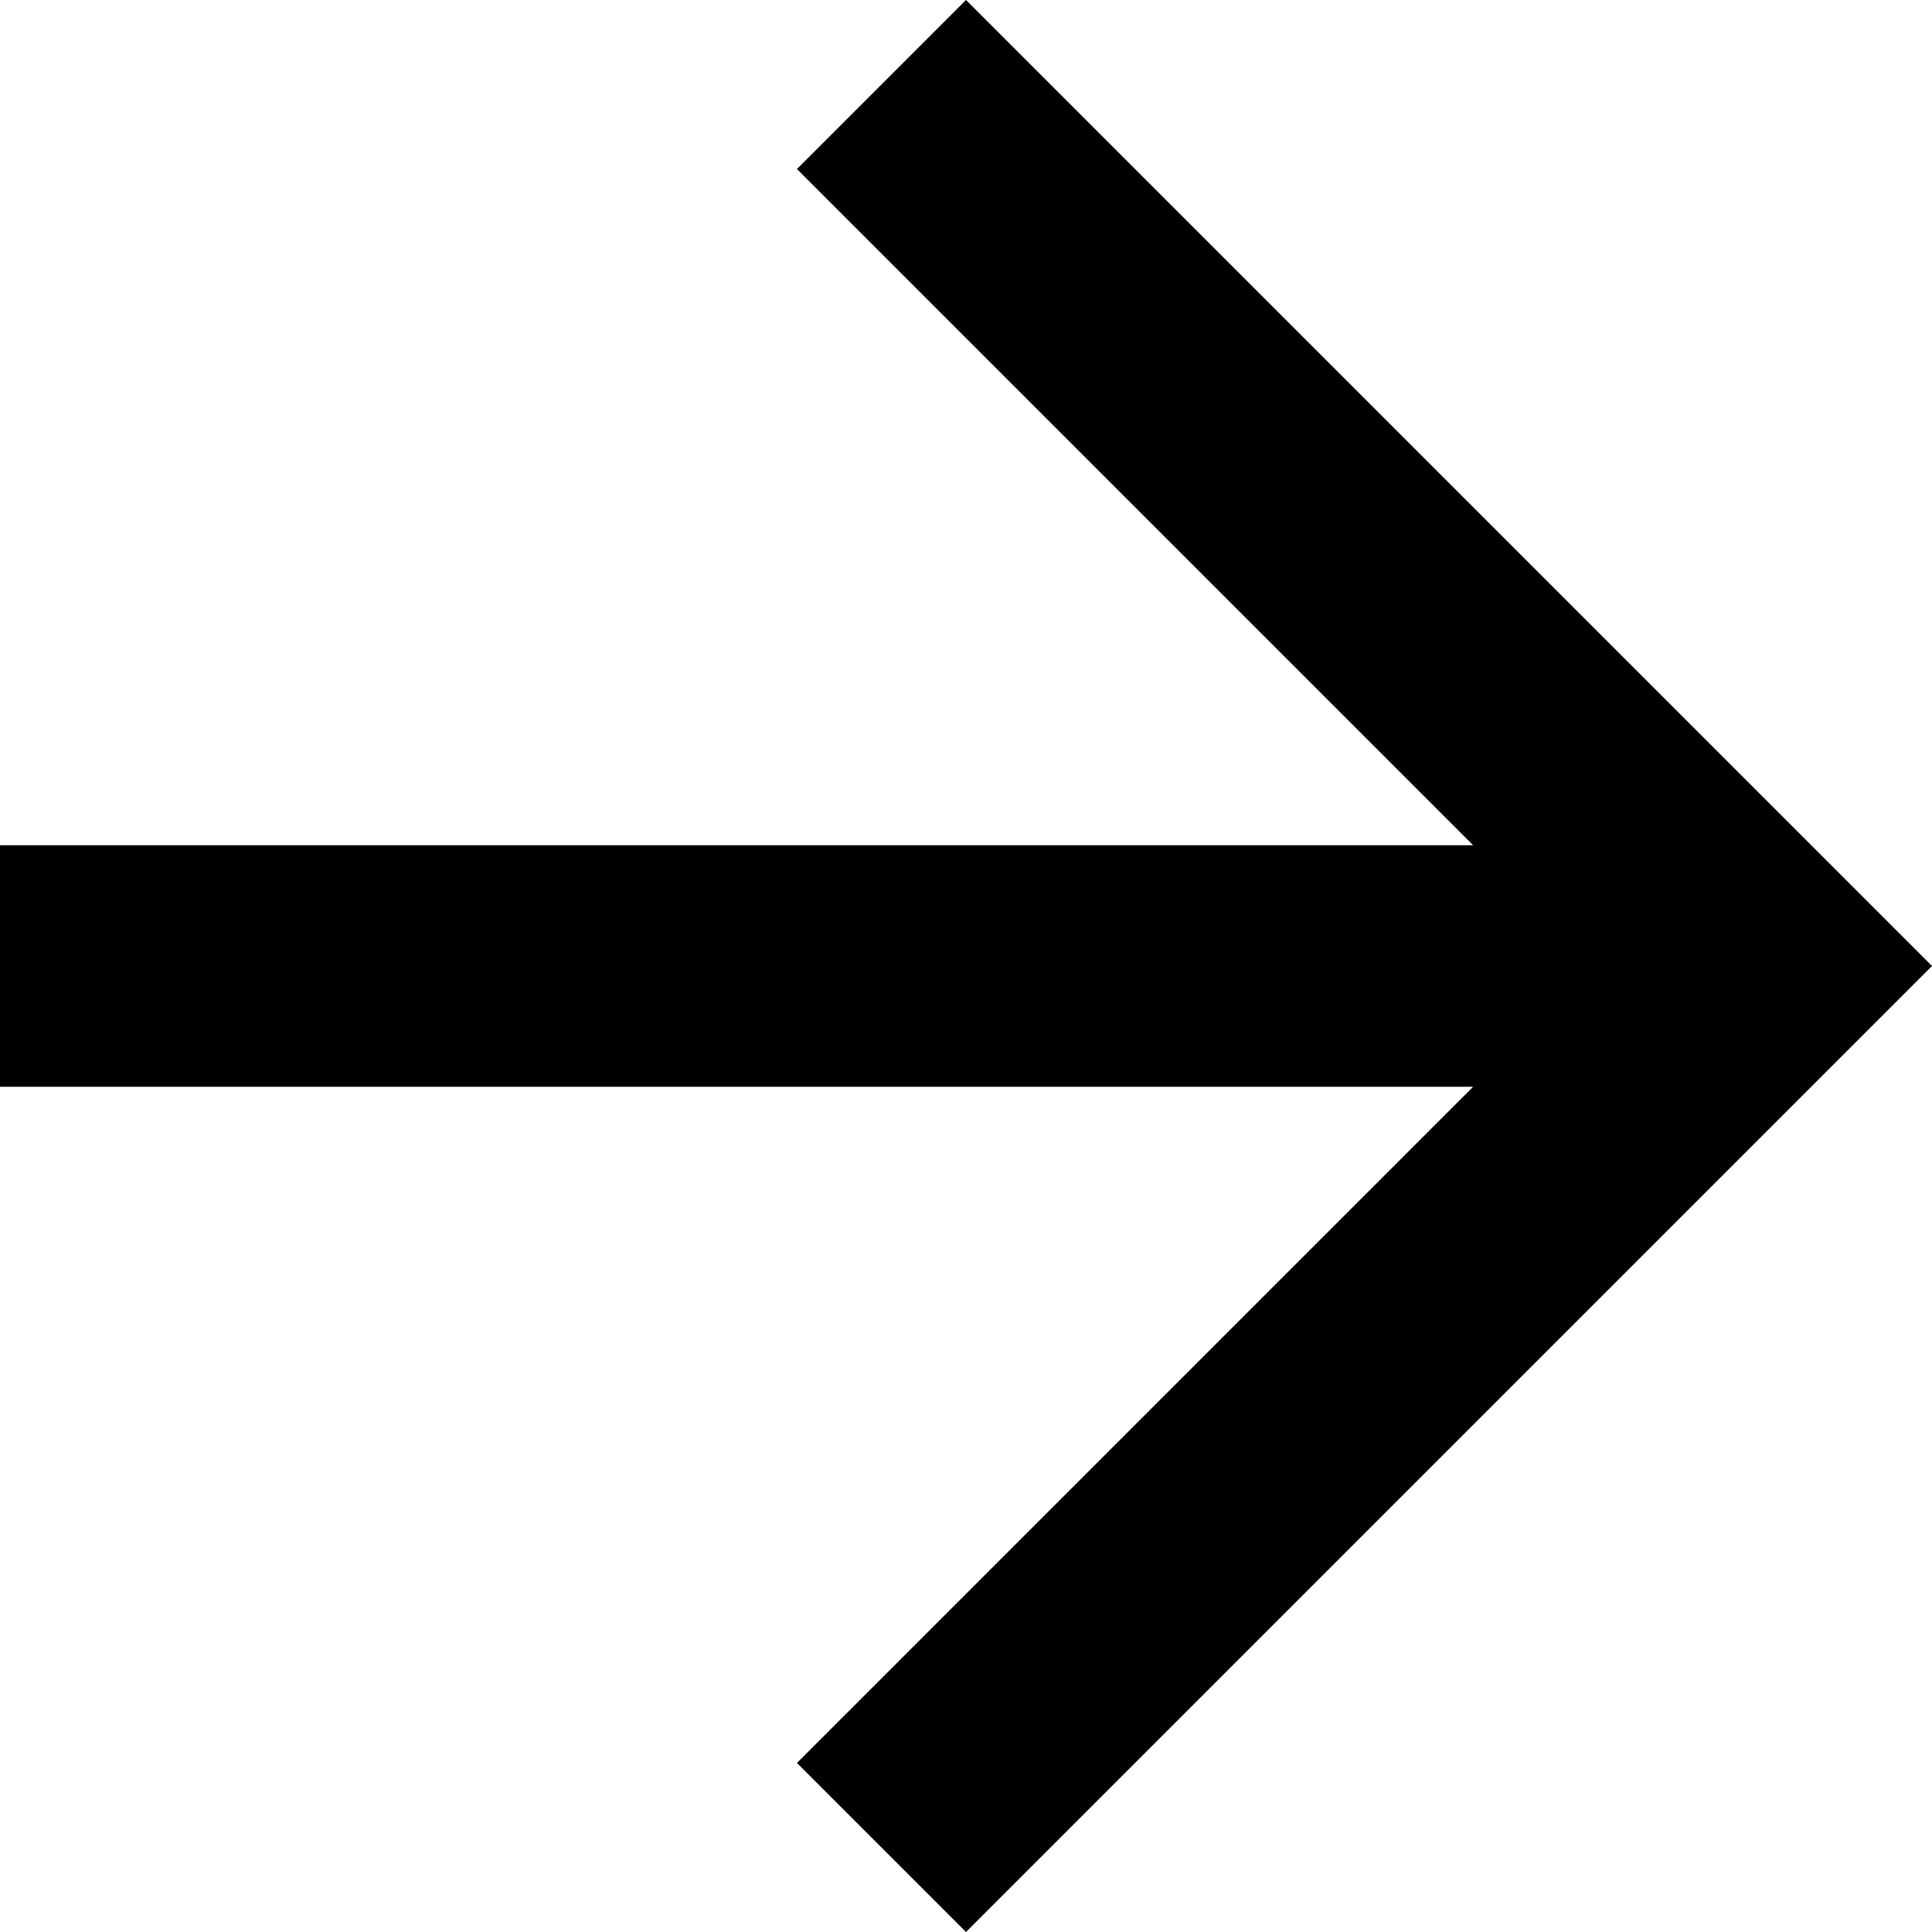
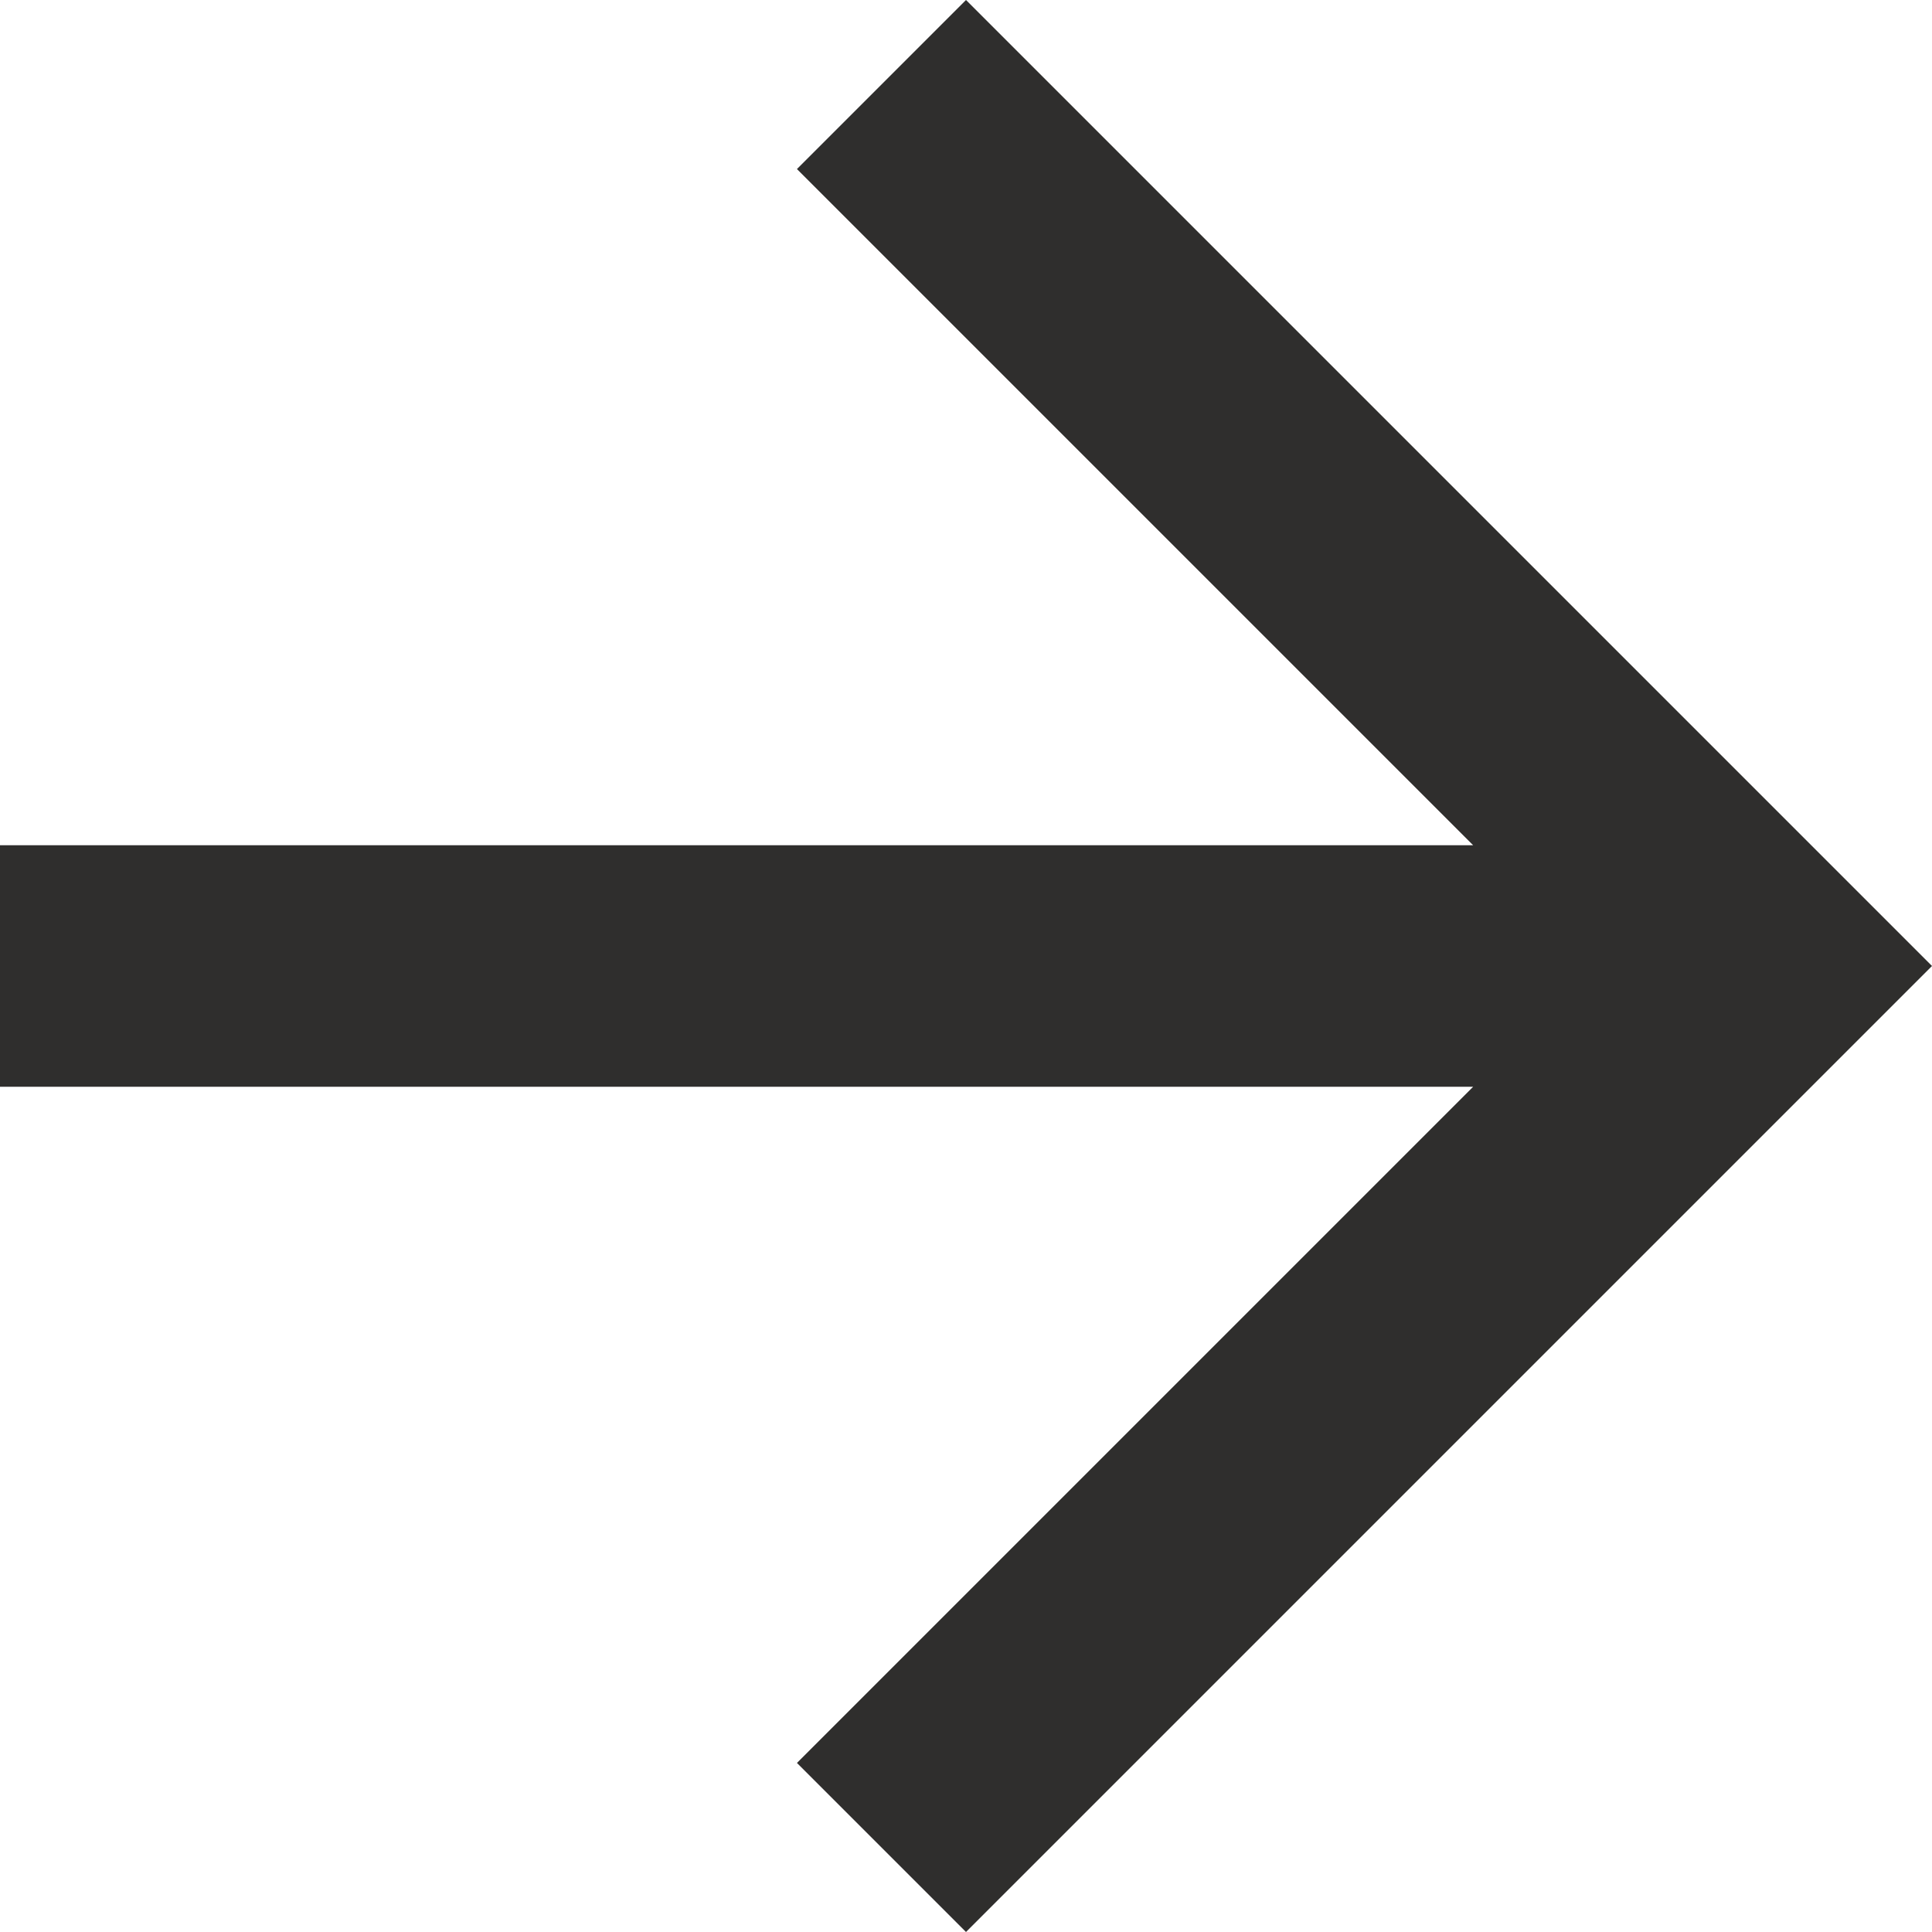
<svg xmlns="http://www.w3.org/2000/svg" height="16px" version="1.1" viewBox="0 0 16 16" width="16px">
  <defs />
  <g fill="none" fill-rule="evenodd" id="Page-1" stroke="none" stroke-width="1">
-     <g fill="#000000" id="Core" transform="translate(-4, -46)">
+     <g fill="#2f2e2d" id="Core" transform="translate(-4, -46)">
      <g id="arrow-forward" transform="translate(4, 46)">
        <path d="M8,0 L6.6,1.4 L12.2,7 L0,7 L0,9 L12.2,9 L6.6,14.6 L8,16 L16,8 L8,0 Z" id="Shape" />
      </g>
    </g>
  </g>
</svg>
